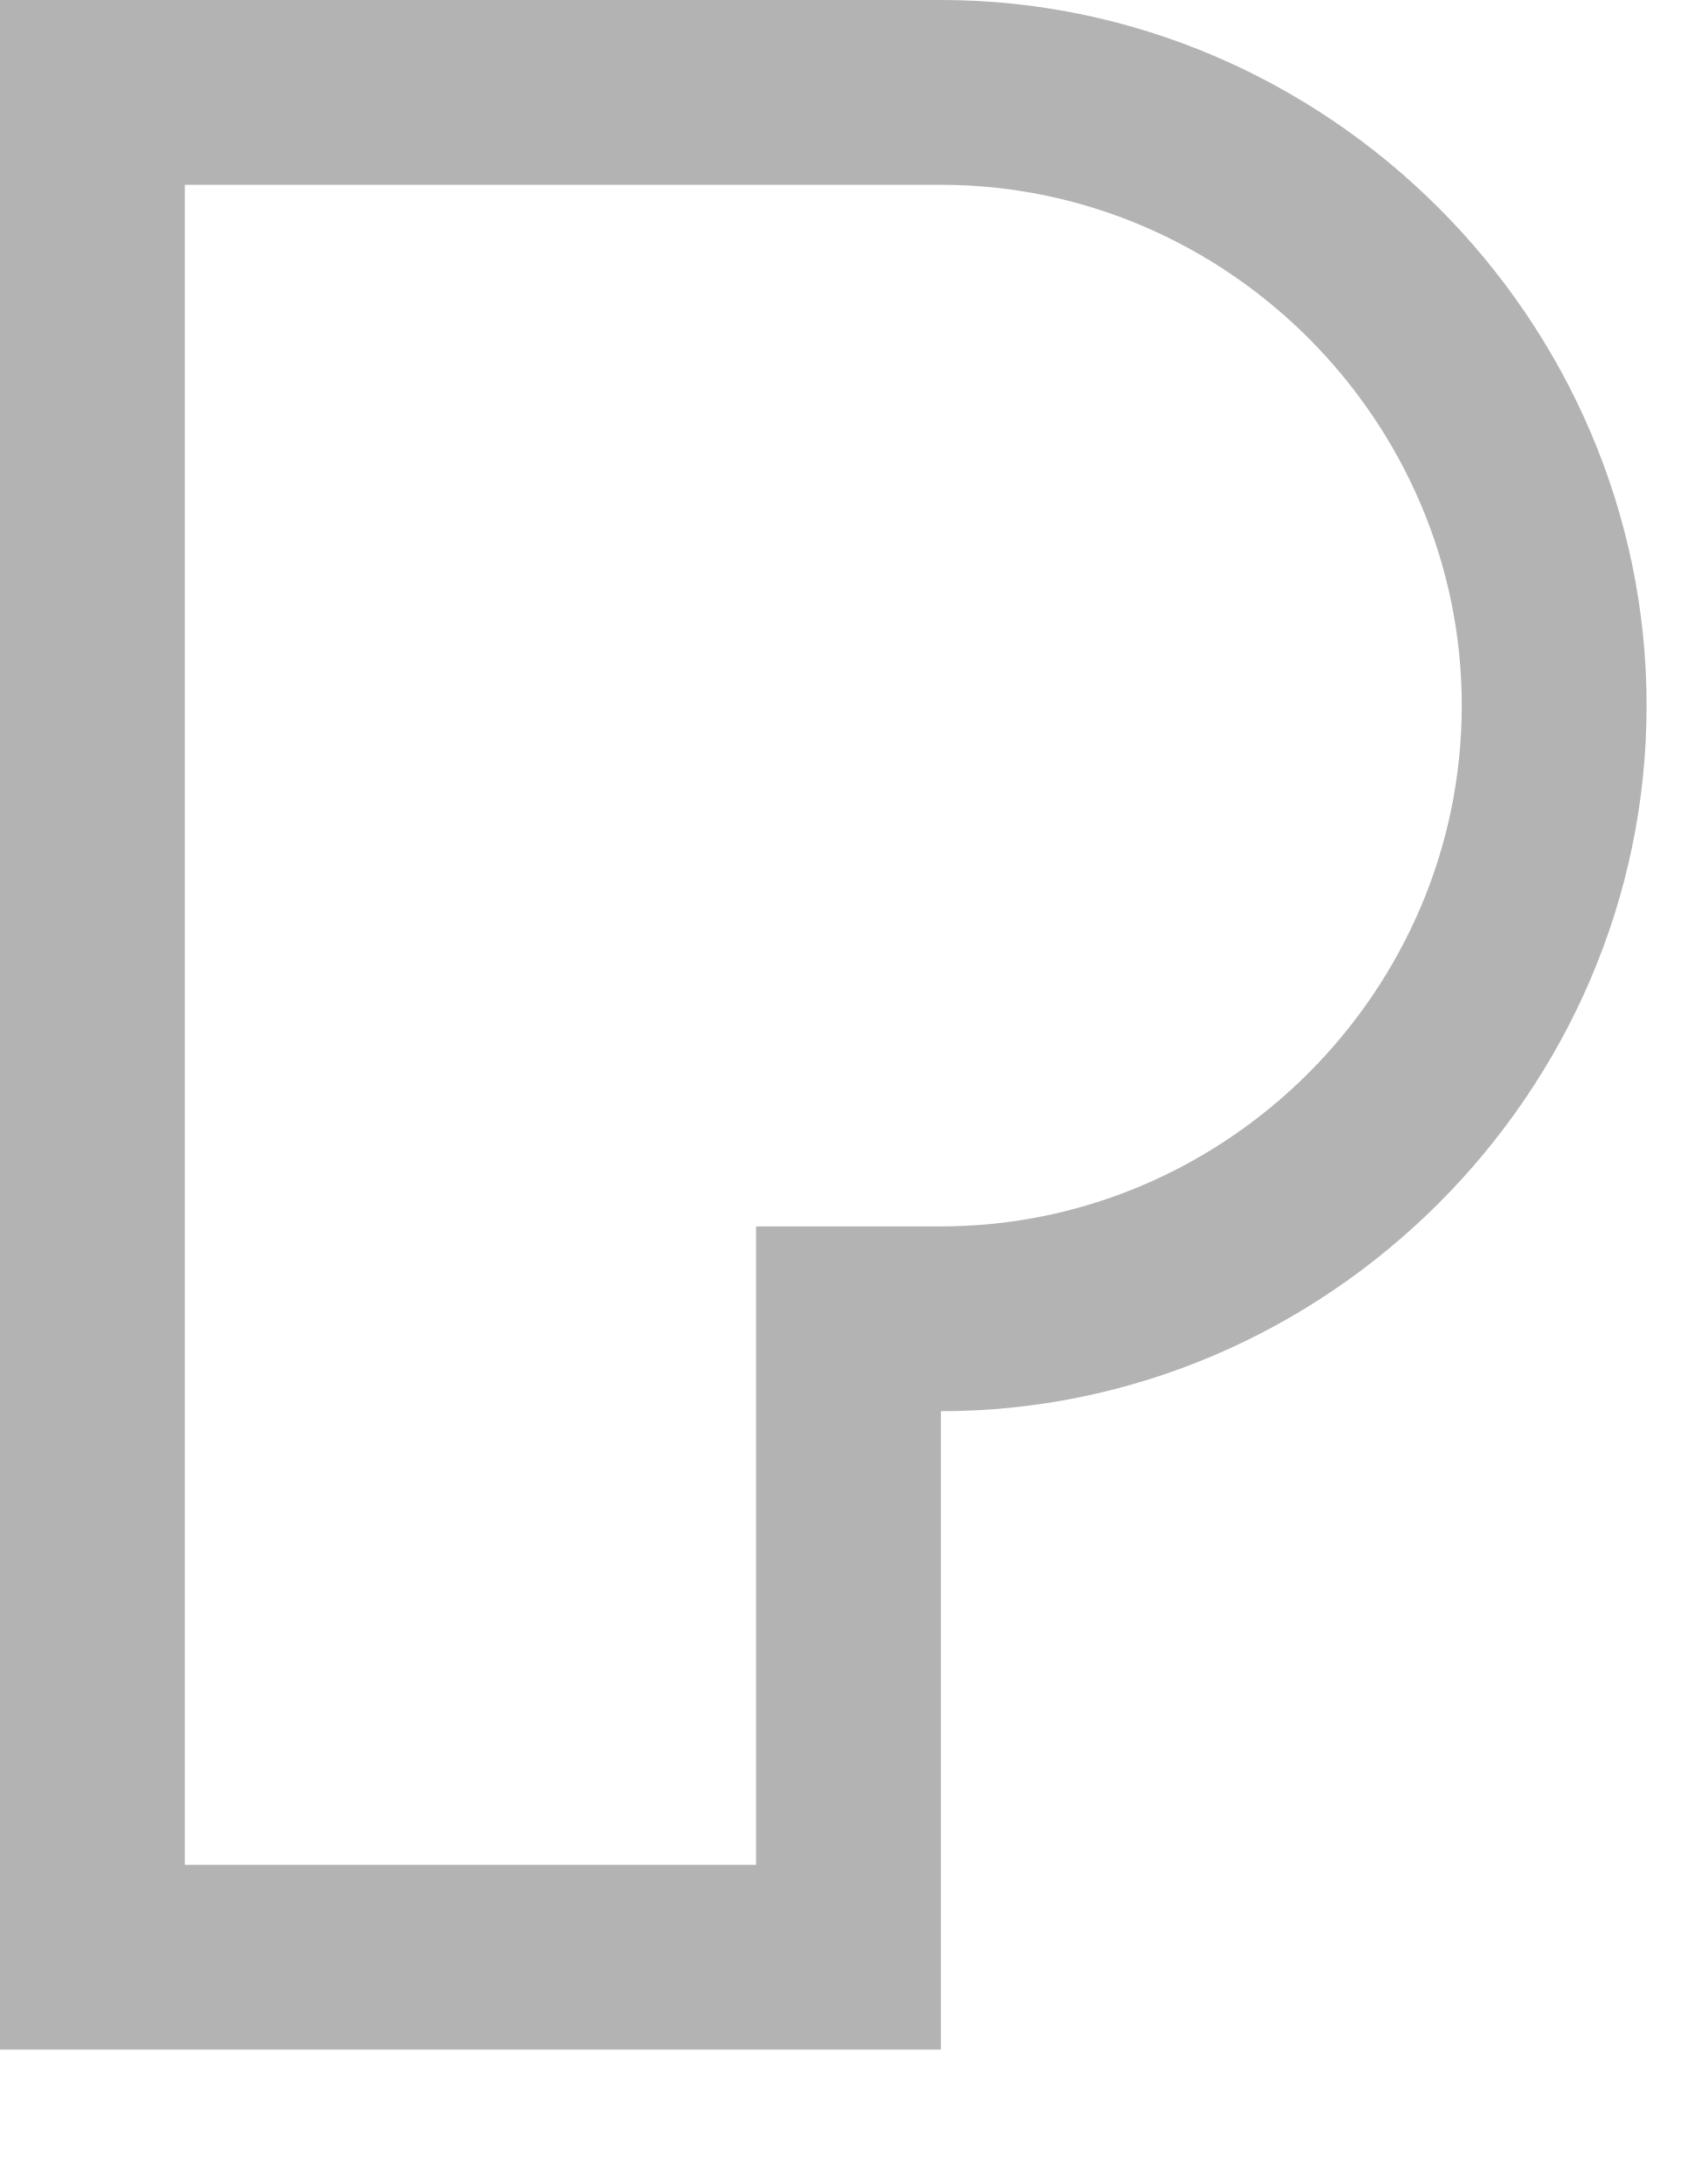
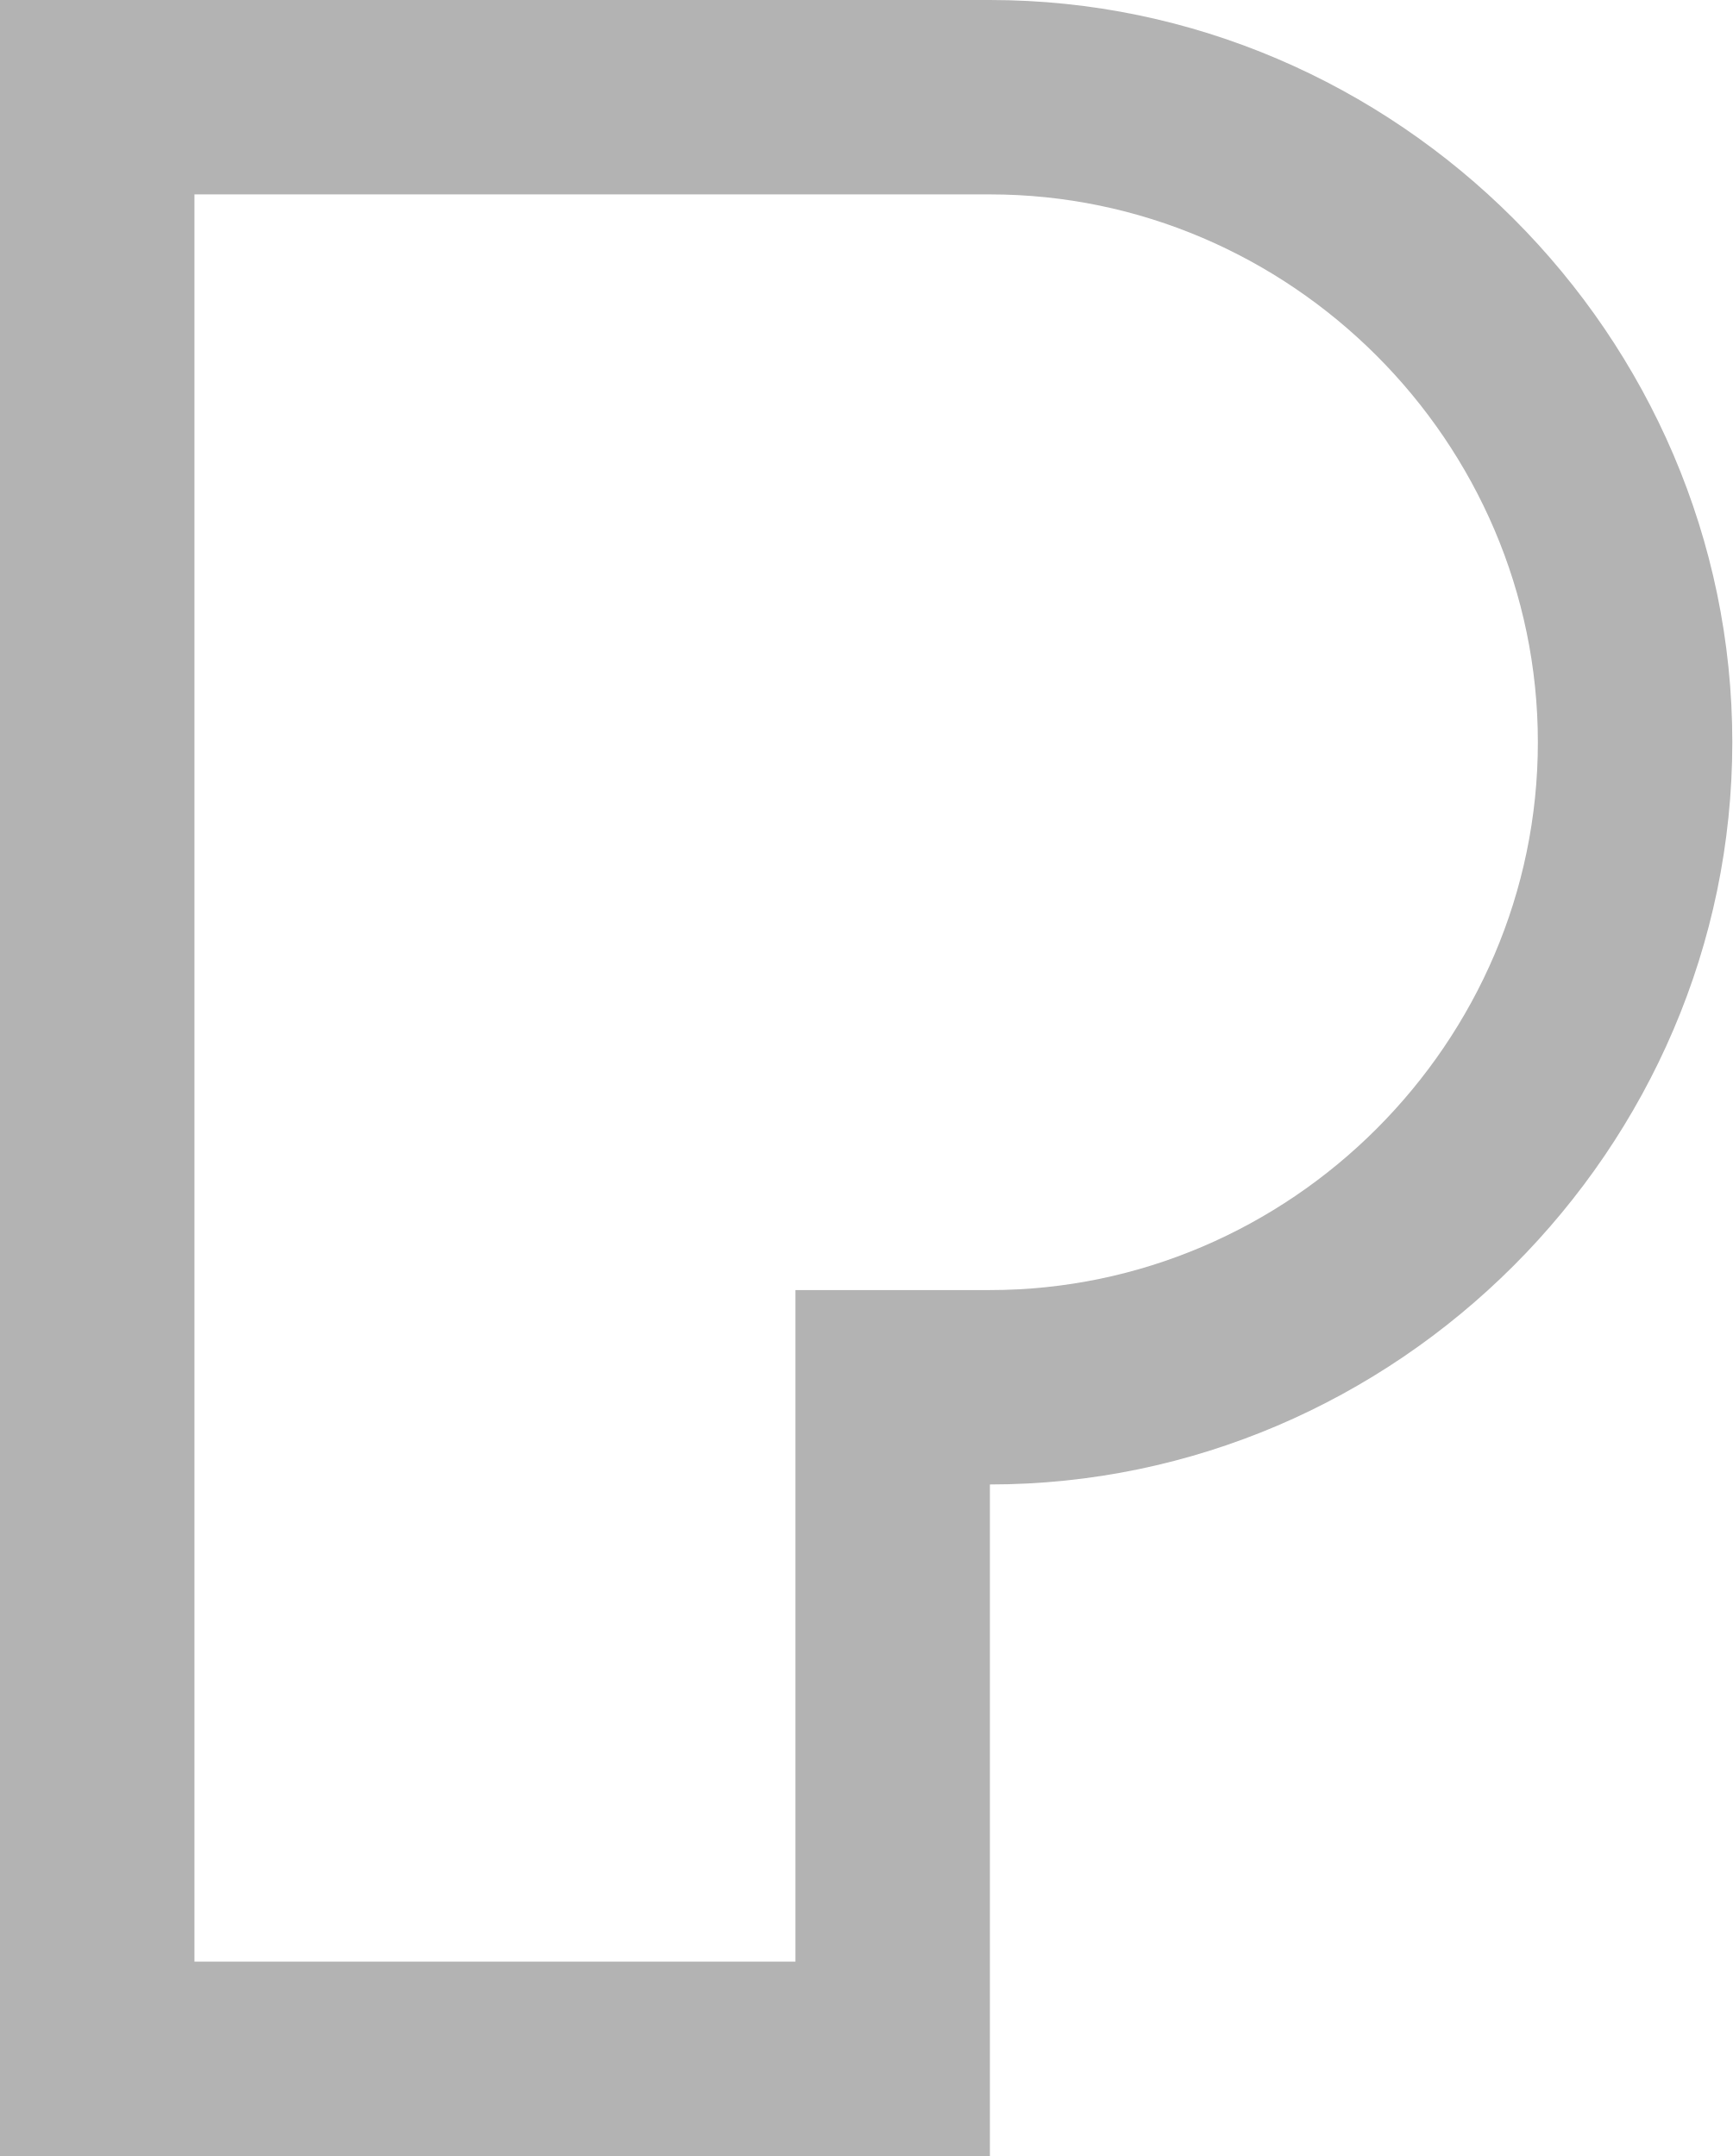
- <svg xmlns="http://www.w3.org/2000/svg" width="10" height="13" viewBox="0 0 10 13" fill="none">
-   <path d="M5.6 12.2H0V0H5.6C7.9 0 9.8 1.9 9.8 4.2C9.8 6.5 7.9 8.4 5.6 8.4V12.2ZM1.1 11.1H4.5V7.3H5.6C7.3 7.3 8.7 5.9 8.7 4.2C8.7 2.5 7.3 1.1 5.6 1.1H1.1V11.1Z" fill="#B3B3B3" />
+ <svg xmlns="http://www.w3.org/2000/svg" version="1.1" id="Слой_1" x="0px" y="0px" viewBox="0 0 9.8 12.2" style="enable-background:new 0 0 9.8 12.2;" xml:space="preserve">
+   <style type="text/css">
+ 	.st0{fill:#B3B3B3;}
+ </style>
+   <path class="st0" d="M5.6,12.2H0V0h5.6c2.3,0,4.2,1.9,4.2,4.2S7.9,8.4,5.6,8.4V12.2z M1.1,11.1h3.4V7.3h1.1c1.7,0,3.1-1.4,3.1-3.1  S7.3,1.1,5.6,1.1H1.1V11.1z" />
</svg>
